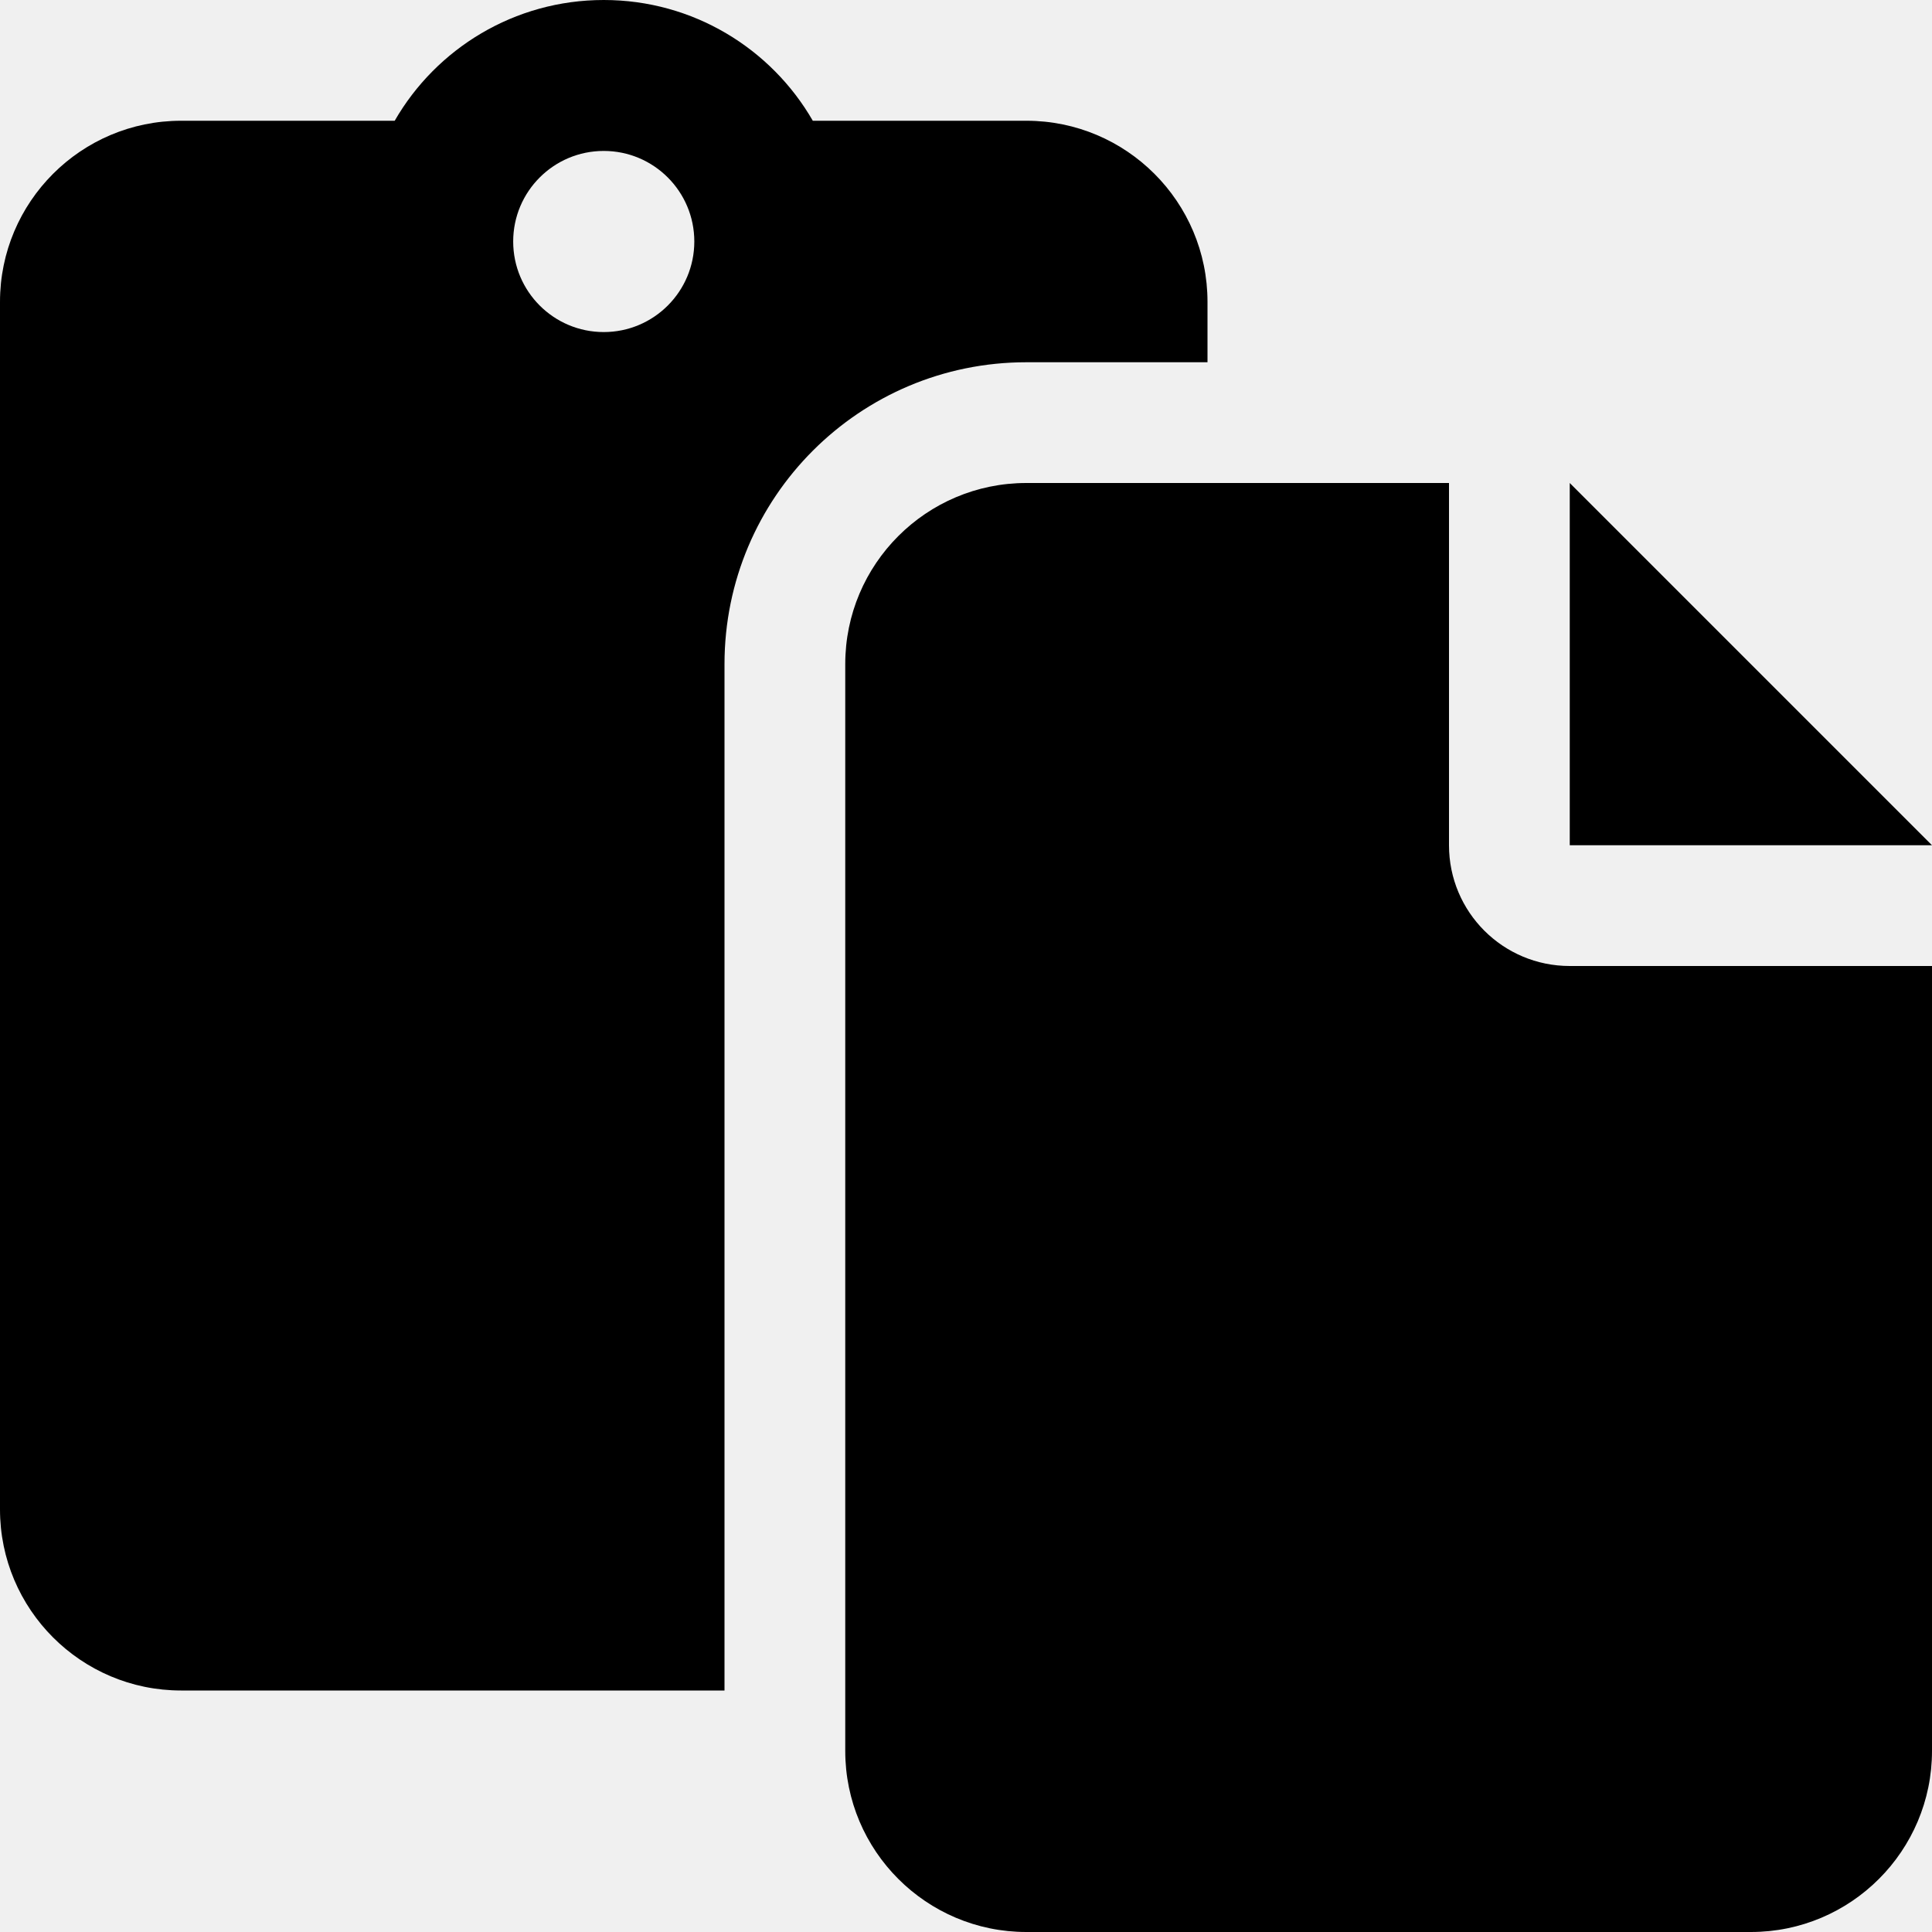
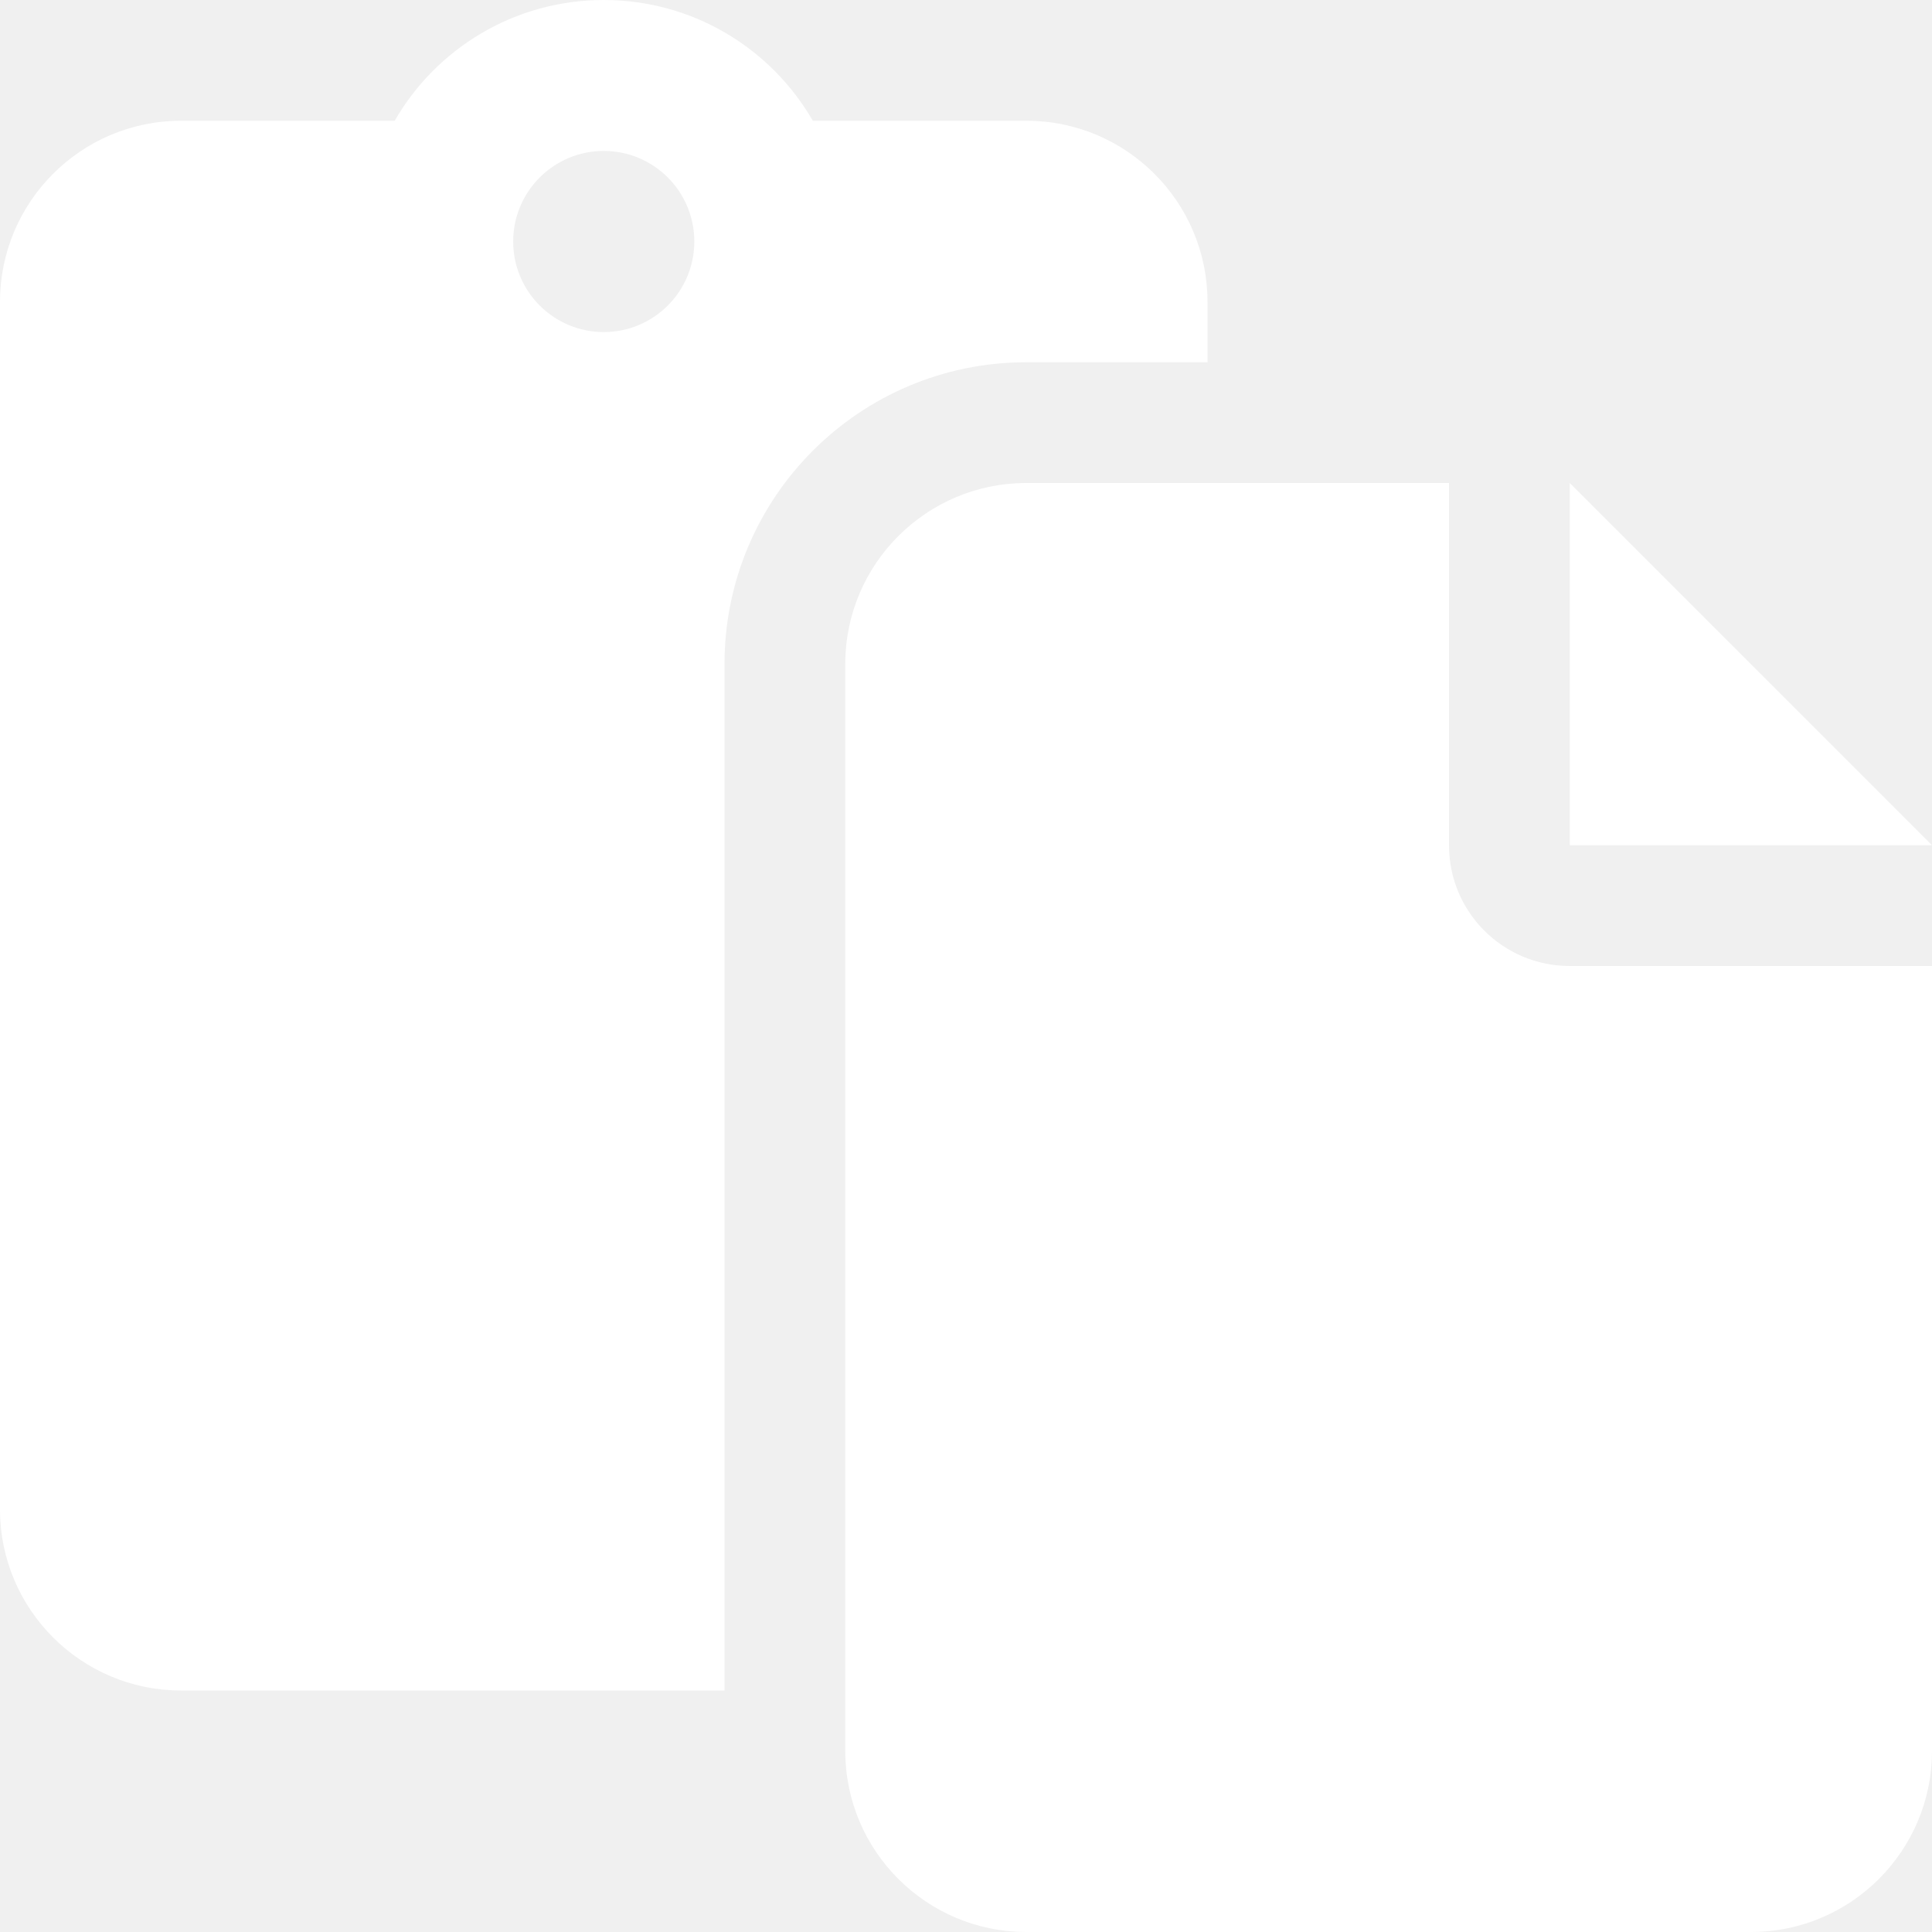
<svg xmlns="http://www.w3.org/2000/svg" height="1em" viewBox="0 0 512 512">
-   <path d="M160 0c-23.7 0-44.4 12.9-55.4 32H48C21.5 32 0 53.5 0 80V400c0 26.5 21.5 48 48 48H192V176c0-44.2 35.8-80 80-80h48V80c0-26.5-21.5-48-48-48H215.4C204.4 12.9 183.7 0 160 0zM272 128c-26.5 0-48 21.5-48 48V448v16c0 26.5 21.5 48 48 48H464c26.5 0 48-21.5 48-48V256H416c-17.7 0-32-14.3-32-32V128H320 272zM160 40a24 24 0 1 1 0 48 24 24 0 1 1 0-48zm256 88v96h96l-96-96z" />
+   <path d="M160 0c-23.7 0-44.4 12.9-55.4 32H48C21.5 32 0 53.5 0 80V400c0 26.5 21.5 48 48 48H192V176c0-44.2 35.8-80 80-80h48V80c0-26.5-21.5-48-48-48H215.4C204.4 12.9 183.7 0 160 0zM272 128c-26.5 0-48 21.5-48 48V448v16c0 26.5 21.5 48 48 48H464c26.5 0 48-21.5 48-48V256H416c-17.7 0-32-14.3-32-32V128H320 272zM160 40a24 24 0 1 1 0 48 24 24 0 1 1 0-48zm256 88v96h96l-96-96z" fill="#ffffff" />
</svg>
